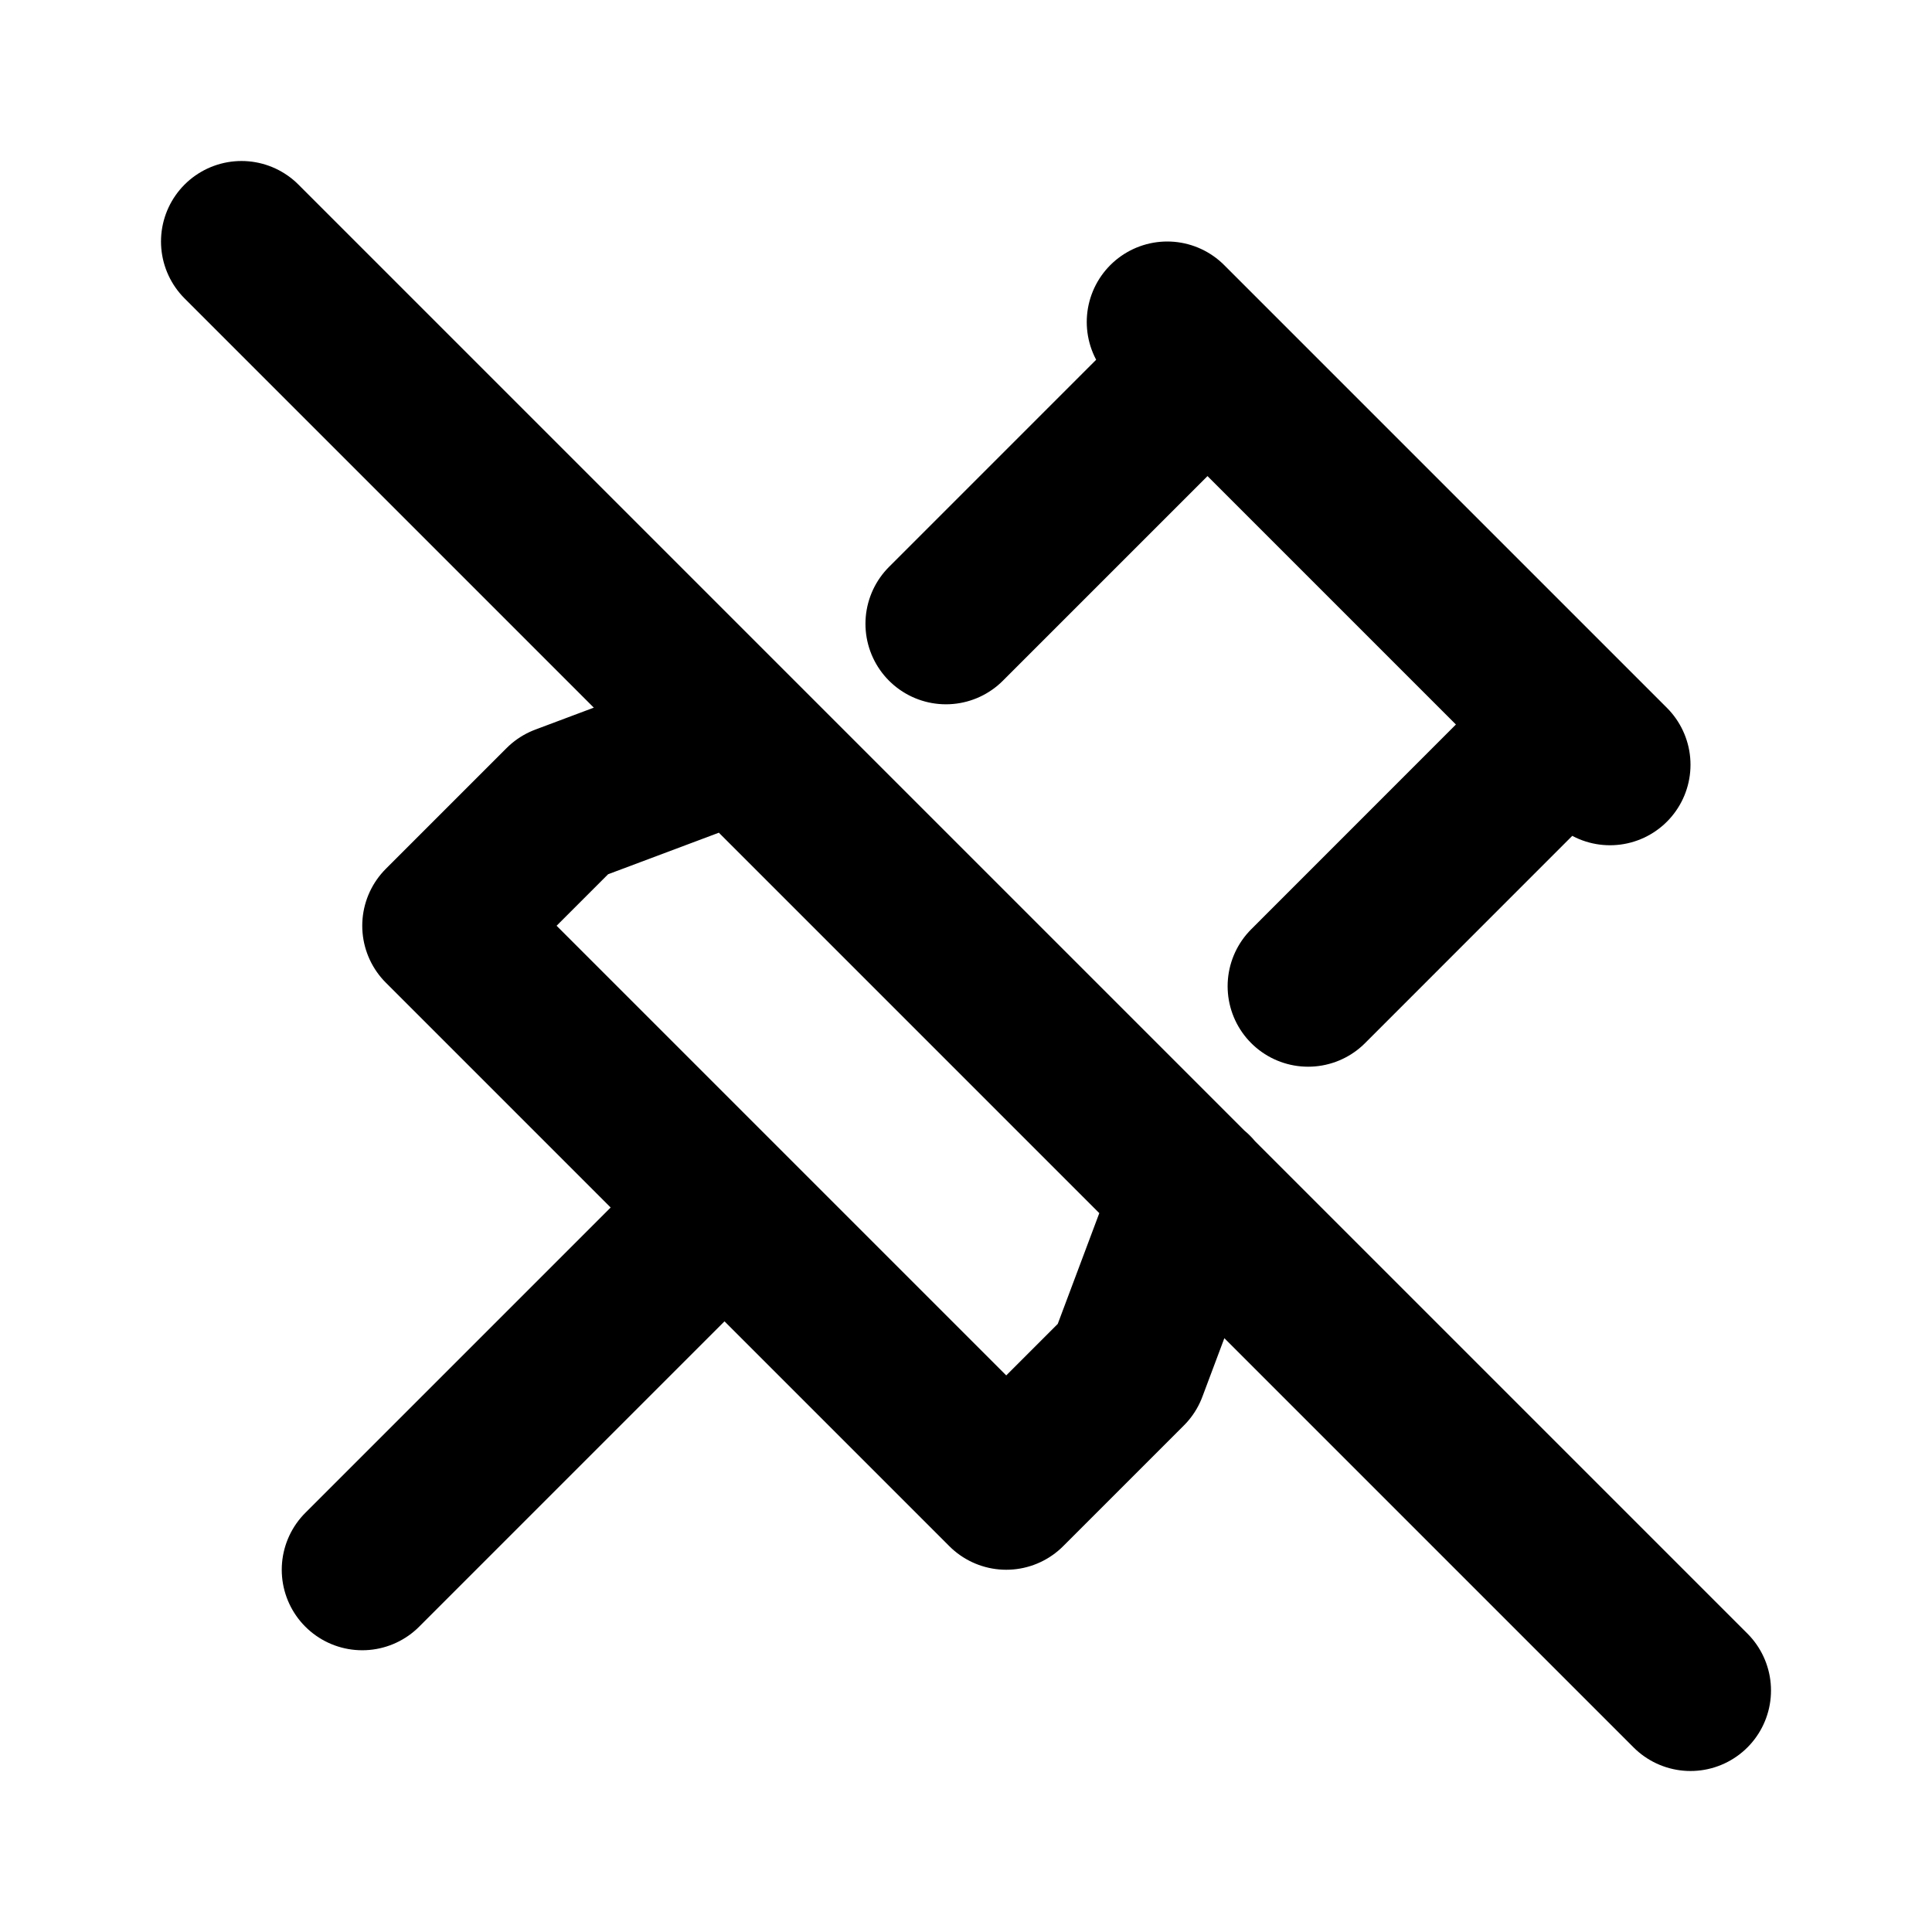
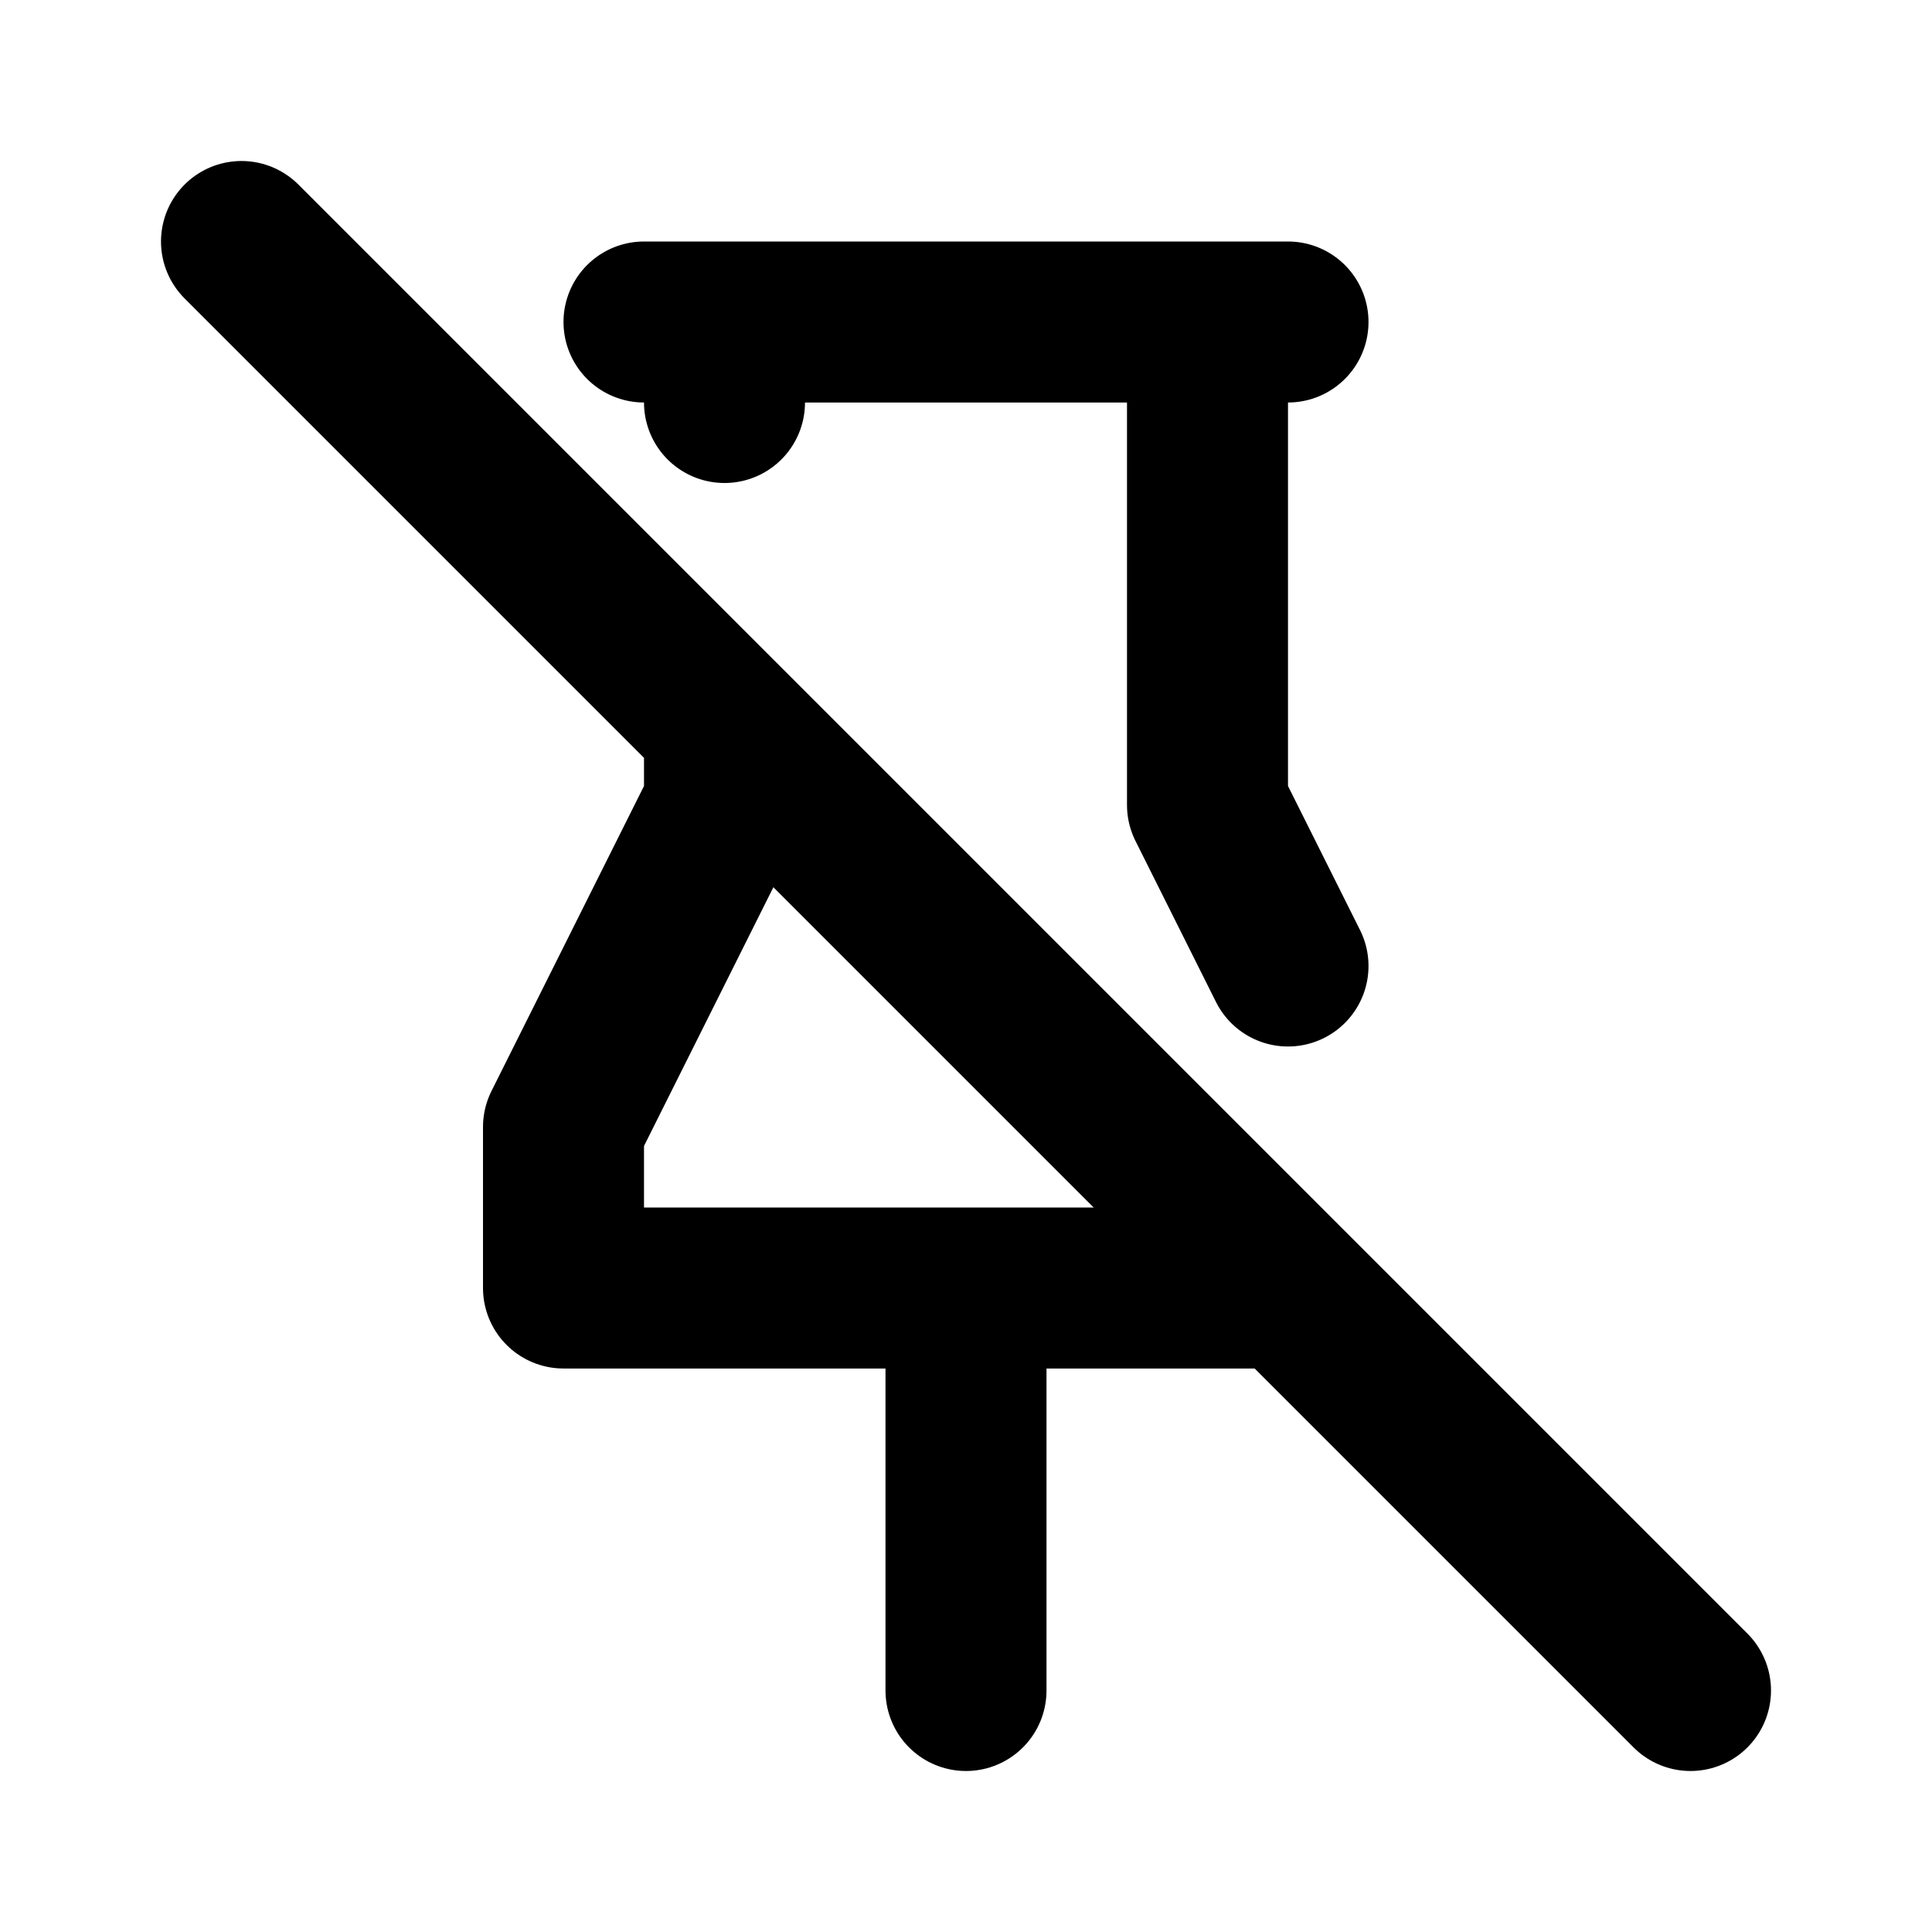
<svg xmlns="http://www.w3.org/2000/svg" fill="none" stroke="currentColor" stroke-linecap="round" stroke-linejoin="round" stroke-width="2" viewBox="0 0 24 24">
  <path stroke="none" d="M0 0h24v24H0z" />
-   <path d="m3 3 18 18M15 4.5l-3.249 3.249m-2.57 1.433L7 10l-1.5 1.5 7 7L14 17l.82-2.186m1.43-2.563L19.5 9M9 15l-4.5 4.5M14.5 4 20 9.5" />
+   <path d="M9 4v1M9 9v1l-2 4v2h9M16 12l-1-2V4M12 16v5M8 4h8M3 3l18 18" />
</svg>
